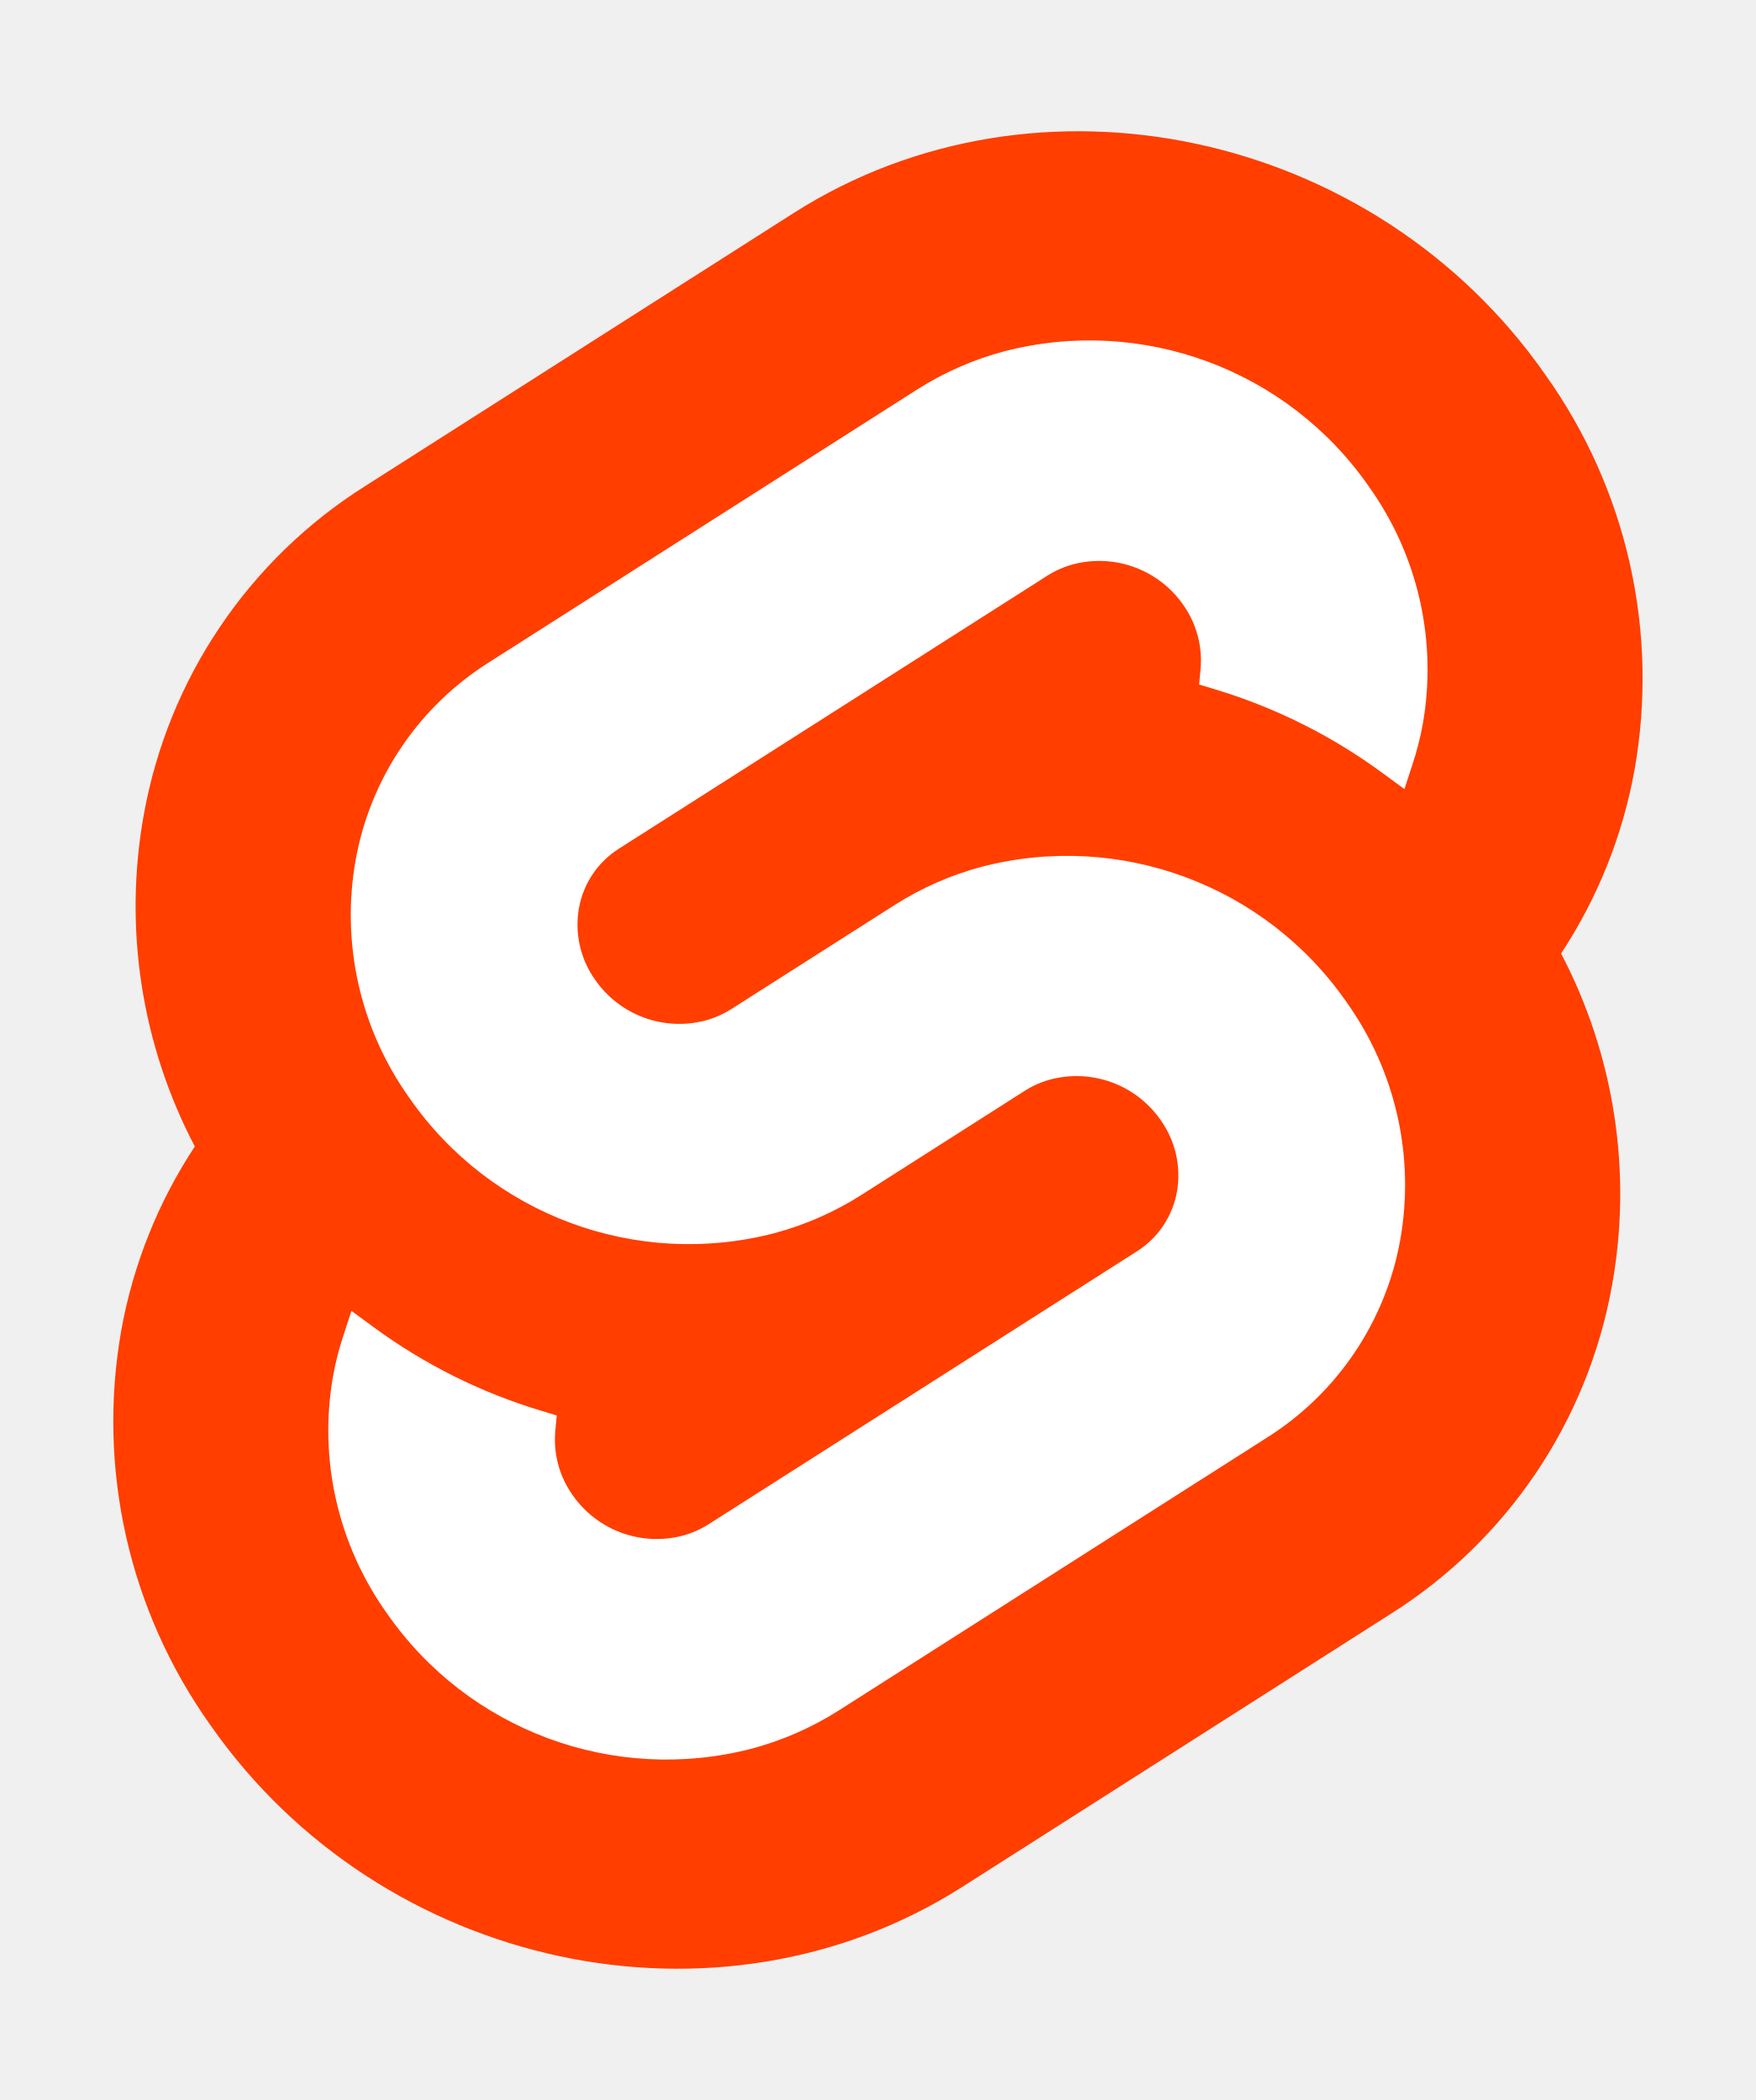
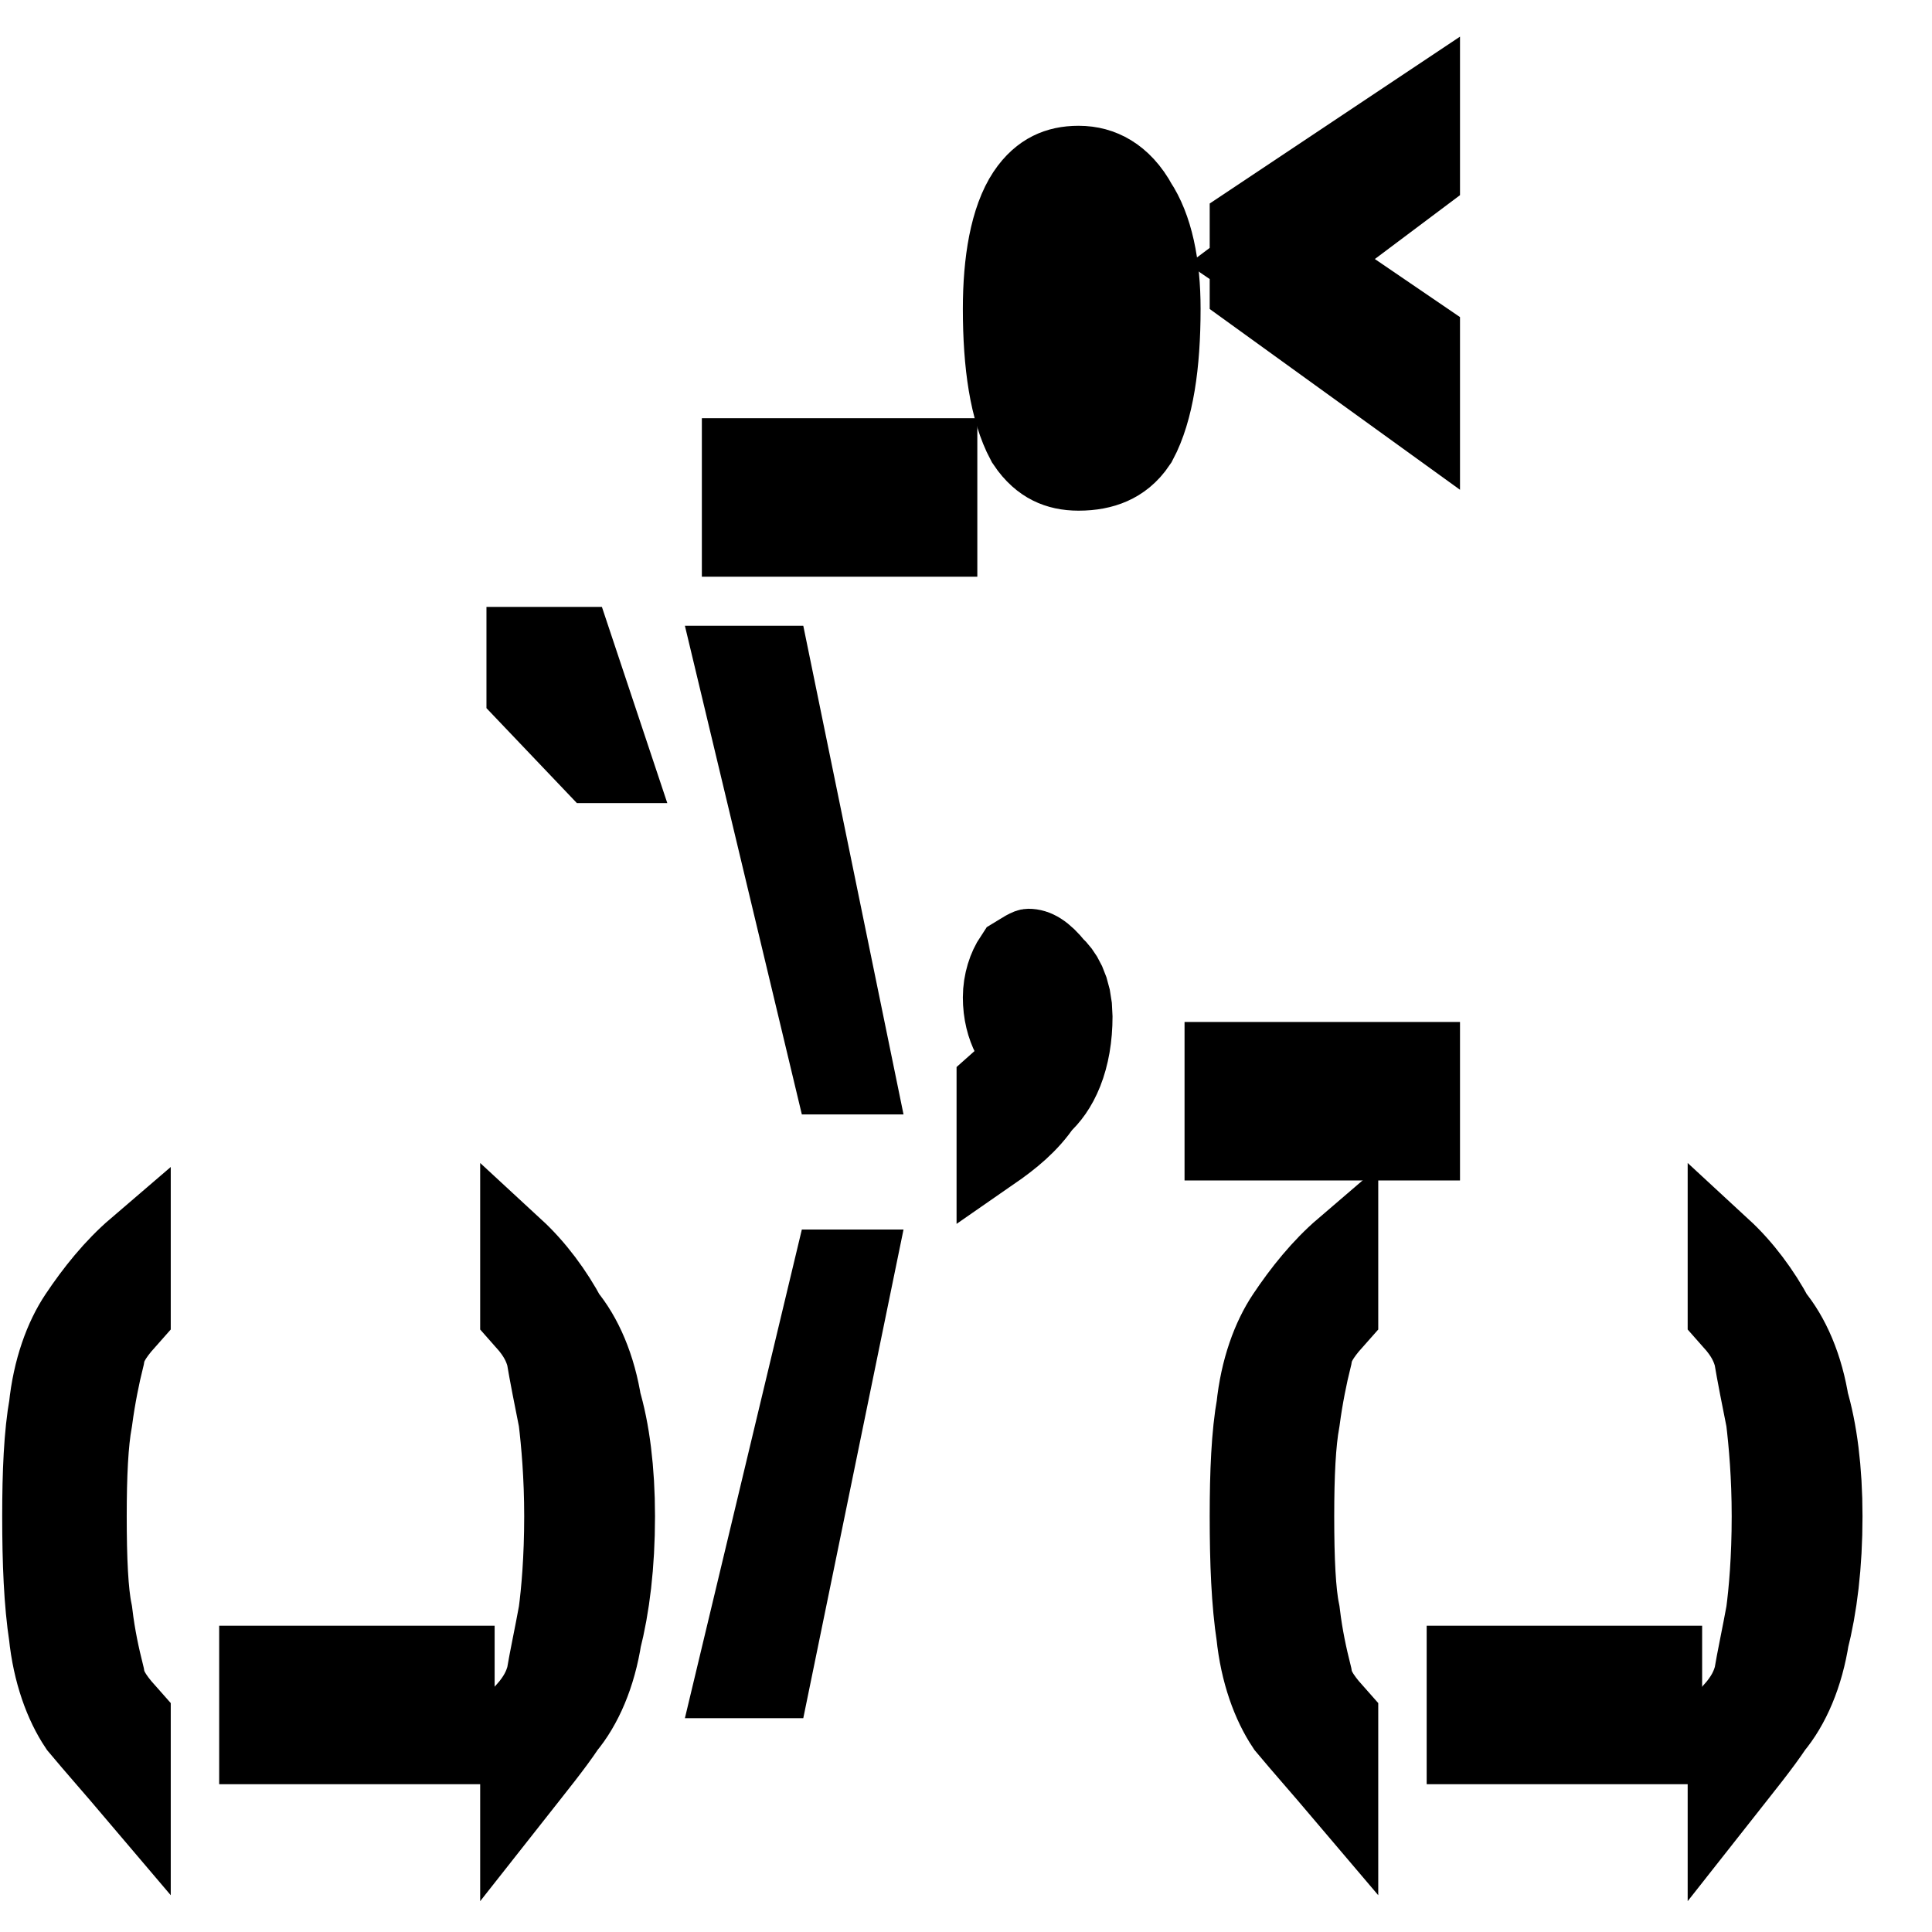
- <svg xmlns="http://www.w3.org/2000/svg" width="107" height="128" viewBox="0 0 107 128">
-   <path d="M94.157 22.819c-10.4-14.885-30.94-19.297-45.792-9.835L22.282 29.608A29.92 29.92 0 0 0 8.764 49.65a31.5 31.5 0 0 0 3.108 20.231 30 30 0 0 0-4.477 11.183 31.9 31.9 0 0 0 5.448 24.116c10.402 14.887 30.942 19.297 45.791 9.835l26.083-16.624A29.92 29.92 0 0 0 98.235 78.35a31.53 31.53 0 0 0-3.105-20.232 30 30 0 0 0 4.474-11.182 31.88 31.88 0 0 0-5.447-24.116" style="fill:#ff3e00" />
-   <path d="M45.817 106.582a20.72 20.72 0 0 1-22.237-8.243 19.17 19.17 0 0 1-3.277-14.503 18 18 0 0 1 .624-2.435l.49-1.498 1.337.981a33.6 33.6 0 0 0 10.203 5.098l.97.294-.09.968a5.85 5.85 0 0 0 1.052 3.878 6.24 6.24 0 0 0 6.695 2.485 5.8 5.8 0 0 0 1.603-.704L69.27 76.28a5.43 5.43 0 0 0 2.45-3.631 5.8 5.8 0 0 0-.987-4.371 6.24 6.24 0 0 0-6.698-2.487 5.7 5.7 0 0 0-1.6.704l-9.953 6.345a19 19 0 0 1-5.296 2.326 20.72 20.72 0 0 1-22.237-8.243 19.17 19.17 0 0 1-3.277-14.502 17.99 17.99 0 0 1 8.13-12.052l26.081-16.623a19 19 0 0 1 5.3-2.329 20.72 20.72 0 0 1 22.237 8.243 19.17 19.17 0 0 1 3.277 14.503 18 18 0 0 1-.624 2.435l-.49 1.498-1.337-.98a33.6 33.6 0 0 0-10.203-5.1l-.97-.294.09-.968a5.86 5.86 0 0 0-1.052-3.878 6.24 6.24 0 0 0-6.696-2.485 5.8 5.8 0 0 0-1.602.704L37.73 51.72a5.42 5.42 0 0 0-2.449 3.63 5.79 5.79 0 0 0 .986 4.372 6.24 6.24 0 0 0 6.698 2.486 5.8 5.8 0 0 0 1.602-.704l9.952-6.342a19 19 0 0 1 5.295-2.328 20.72 20.72 0 0 1 22.237 8.242 19.17 19.17 0 0 1 3.277 14.503 18 18 0 0 1-8.13 12.053l-26.081 16.622a19 19 0 0 1-5.3 2.328" style="fill:#fff" />
+ <svg xmlns="http://www.w3.org/2000/svg" viewBox="0 0 4.8 4.8" preserveAspectRatio="xMinYMin meet" style="width: 100%; height: 100%; font-family: var(--ascii-font-family, ui-monospace, SFMono-Regular, Menlo, Monaco, Consolas, &quot;Liberation Mono&quot;, &quot;Courier New&quot;, monospace);">
+   <rect x="0" y="0" width="4.8" height="4.8" fill="#fff" />
+   <g transform="translate(0 -0.1) scale(1 1.5)">
+     <text y="0.8" font-size="0.9" font-weight="900" fill="#000" stroke="#000" stroke-width="0.2" paint-order="stroke fill" xml:space="preserve">
+       <tspan x="0.06" />
+       <tspan x="0.66" />
+       <tspan x="1.26" />
+       <tspan x="1.86">_</tspan>
+       <tspan x="2.46">o</tspan>
+       <tspan x="3.06">&lt;</tspan>
+       <tspan x="3.66" />
+       <tspan x="4.26" />
+     </text>
+     <text y="1.8" font-size="0.9" font-weight="900" fill="#000" stroke="#000" stroke-width="0.2" paint-order="stroke fill" xml:space="preserve">
+       <tspan x="0.06" />
+       <tspan x="0.66" />
+       <tspan x="1.26">`</tspan>
+       <tspan x="1.86">\</tspan>
+       <tspan x="2.46">,</tspan>
+       <tspan x="3.06">_</tspan>
+       <tspan x="3.66" />
+       <tspan x="4.26" />
+     </text>
+     <text y="2.8" font-size="0.9" font-weight="900" fill="#000" stroke="#000" stroke-width="0.2" paint-order="stroke fill" xml:space="preserve">
+       <tspan x="0.06">(</tspan>
+       <tspan x="0.66">_</tspan>
+       <tspan x="1.26">)</tspan>
+       <tspan x="1.86">/</tspan>
+       <tspan x="2.46" />
+       <tspan x="3.06">(</tspan>
+       <tspan x="3.66">_</tspan>
+       <tspan x="4.26">)</tspan>
+     </text>
+   </g>
</svg>
